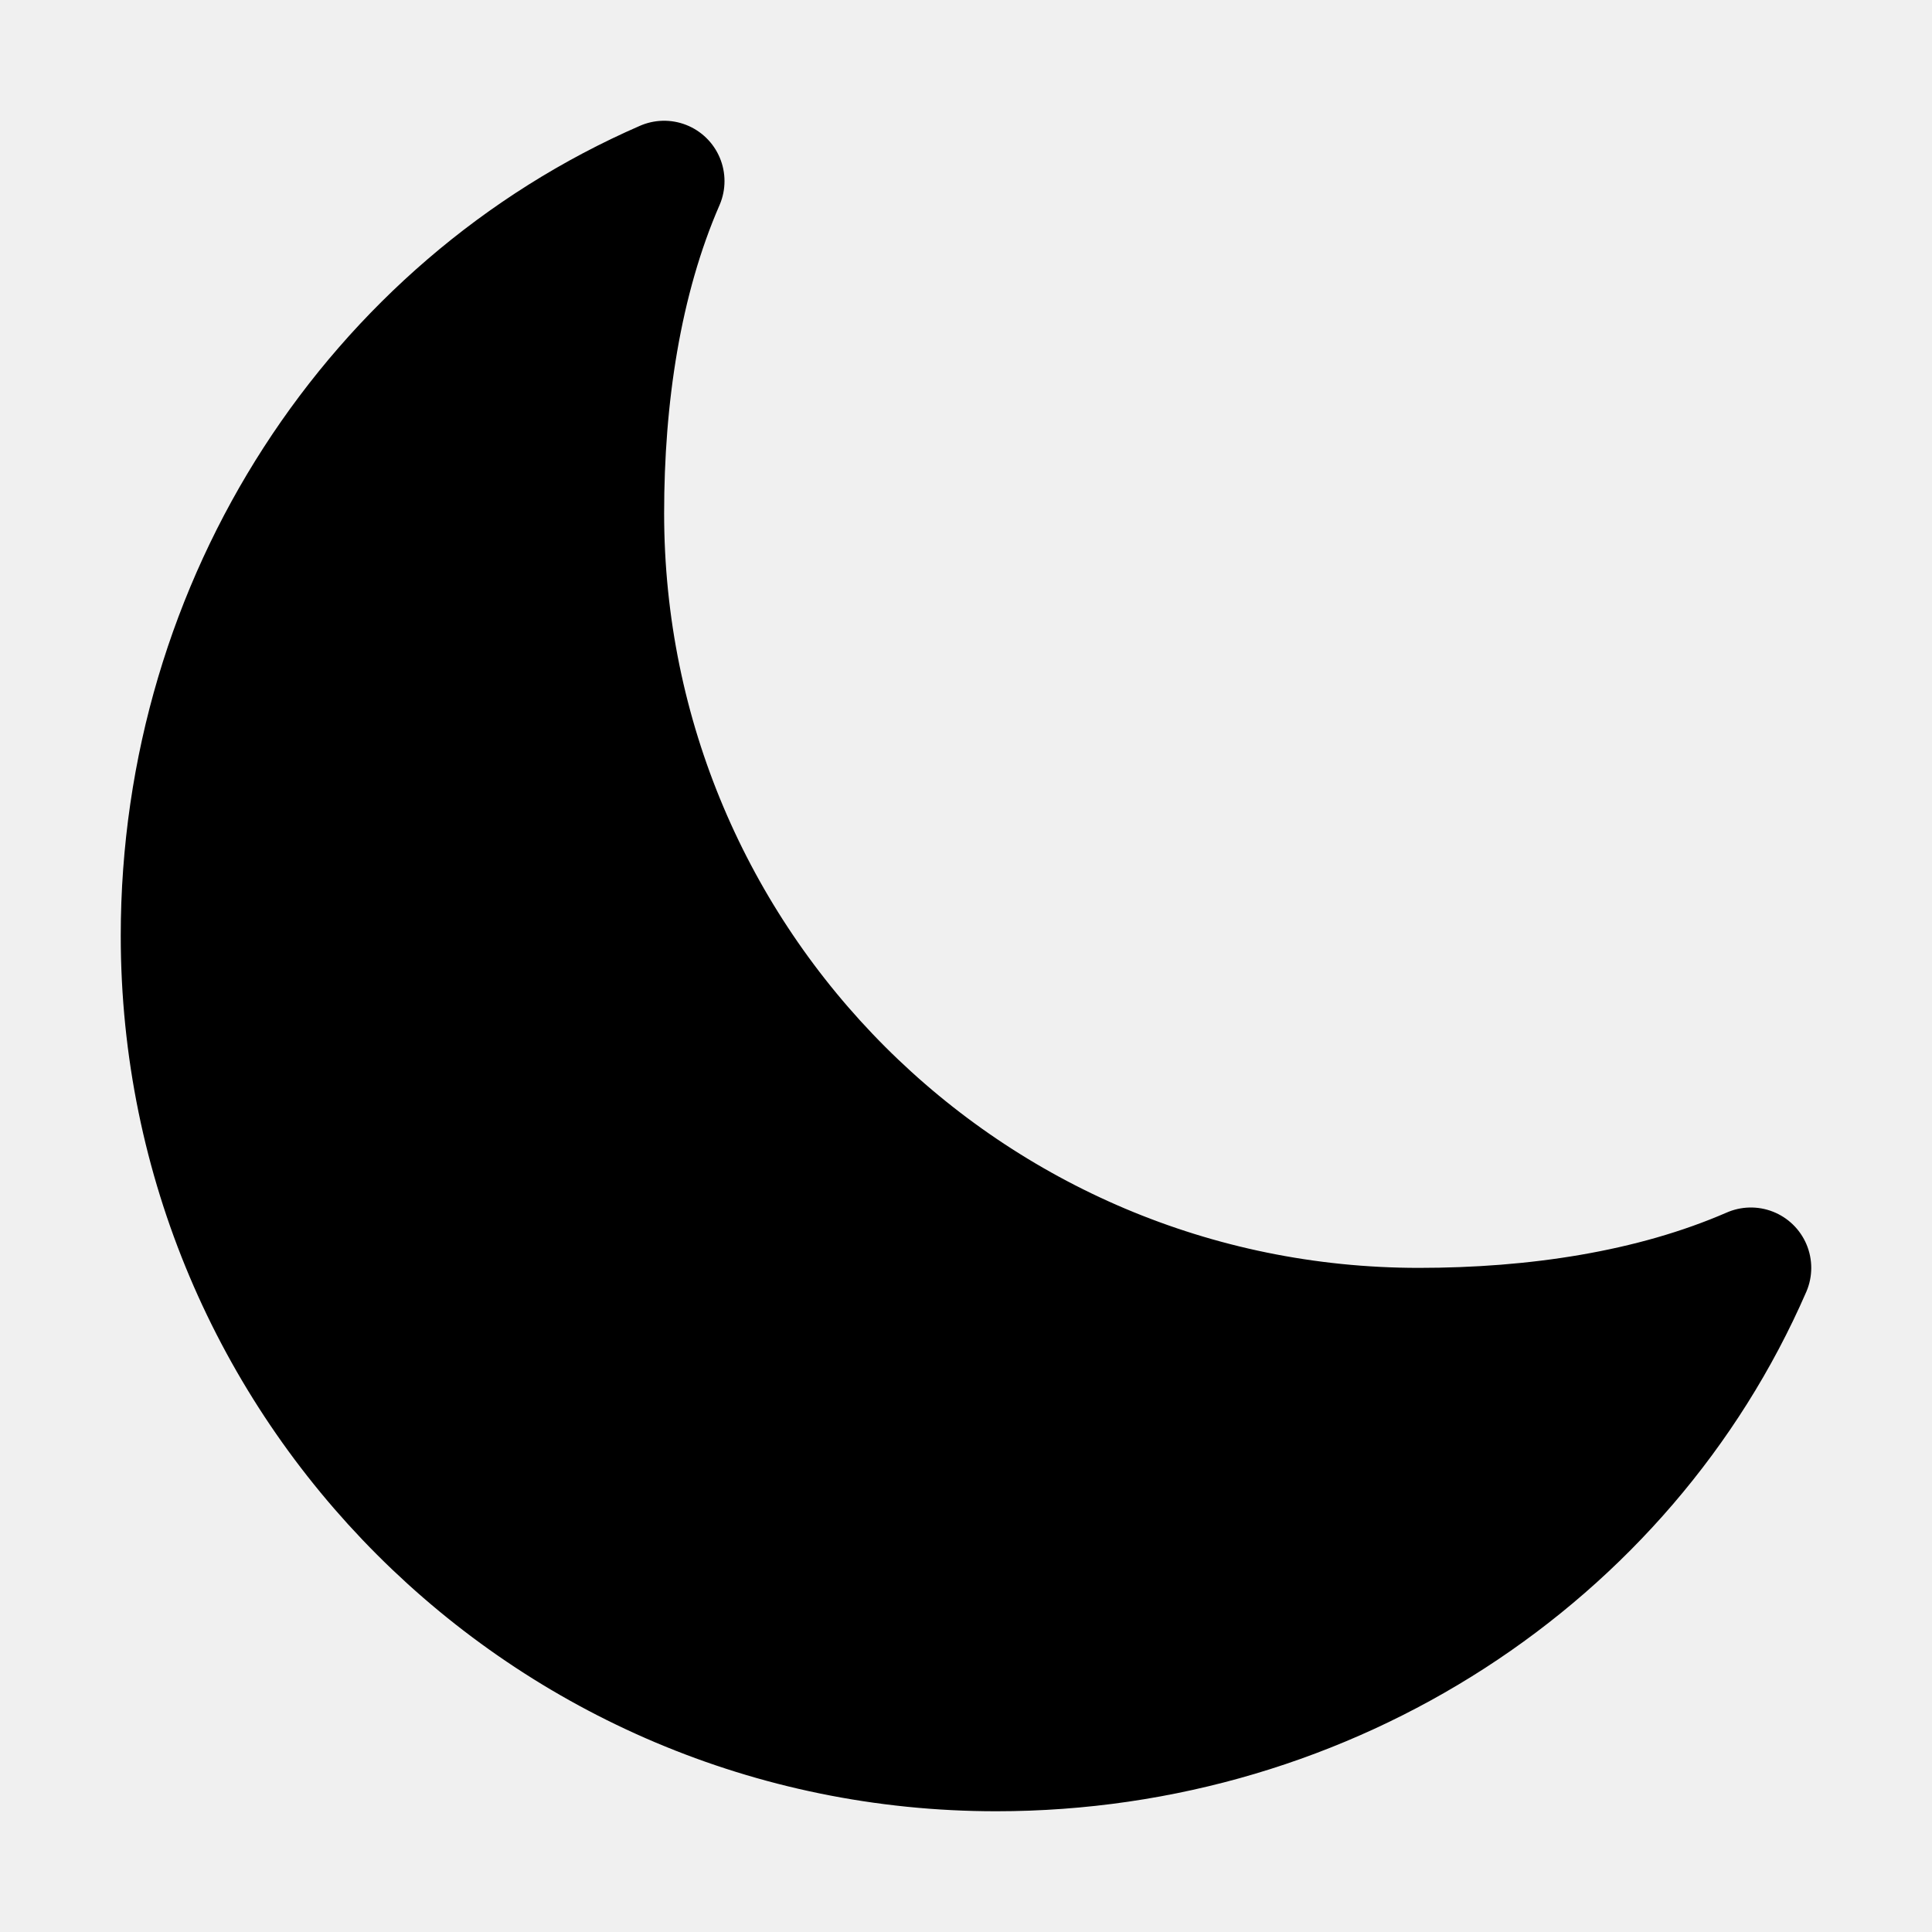
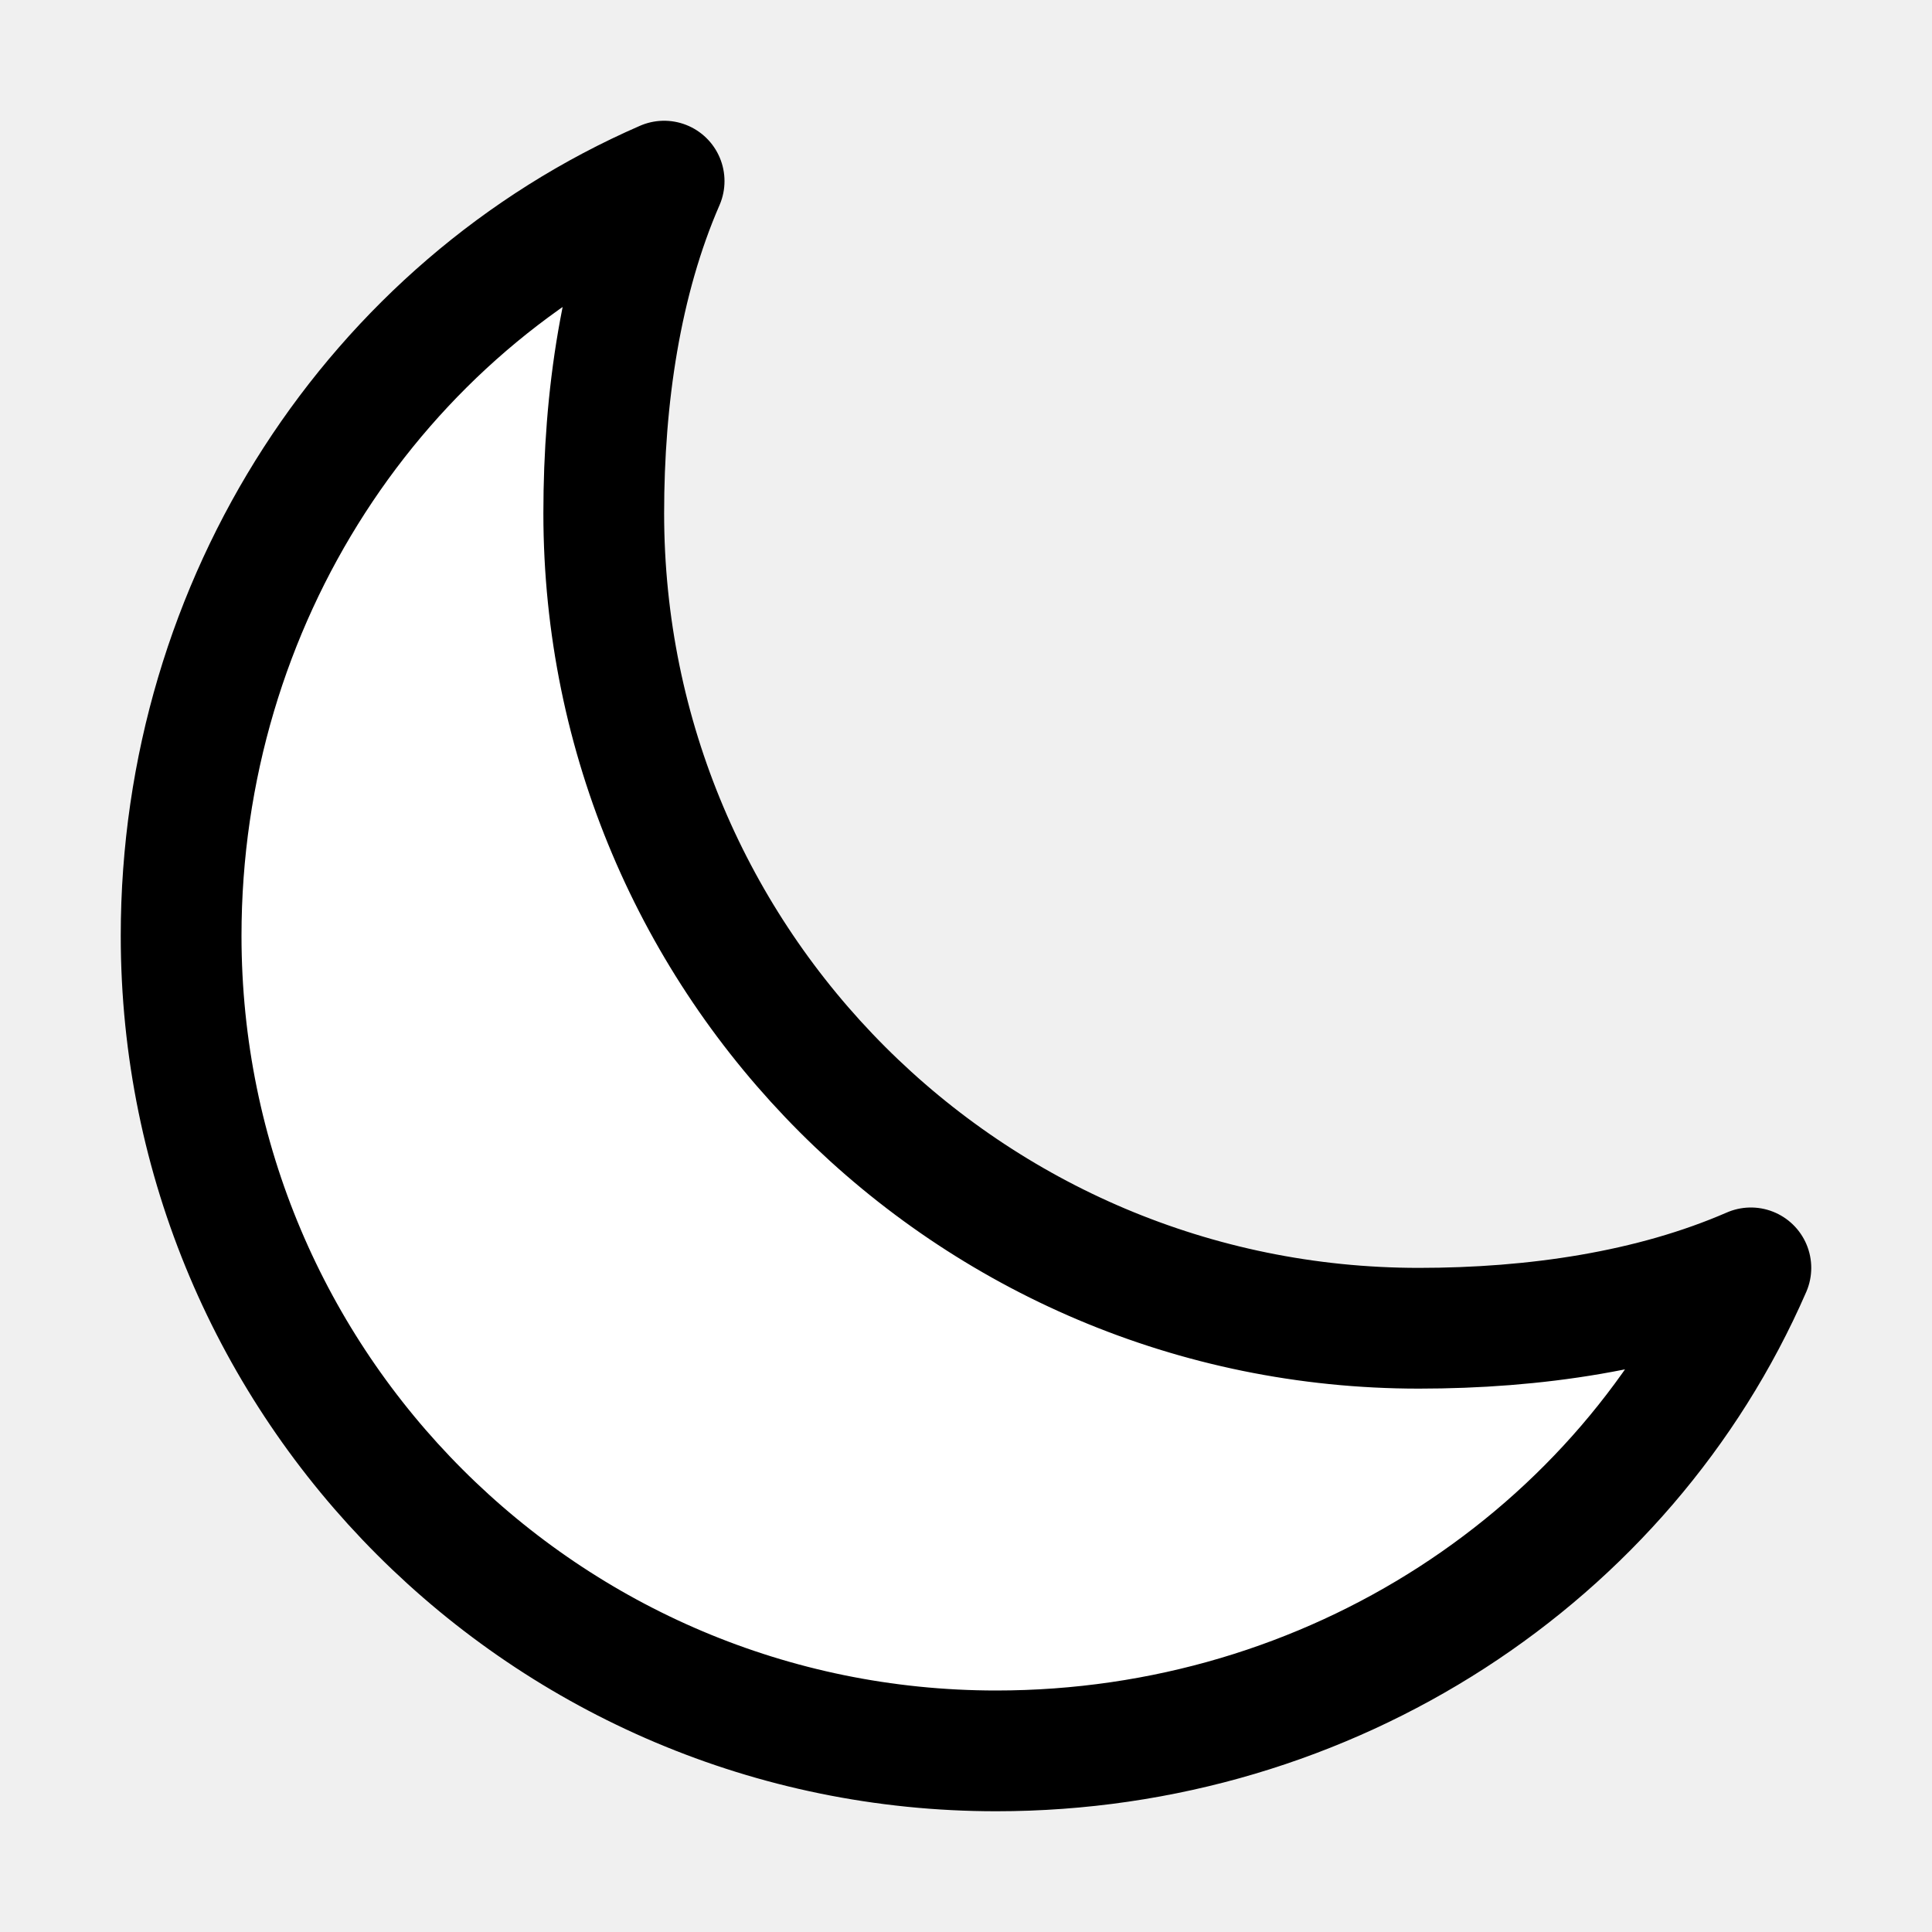
<svg xmlns="http://www.w3.org/2000/svg" class="ionicon" viewBox="0 0 512 512">
-   <path d="M160 136c0-30.62 4.51-61.61 16-88C99.57 81.27 48 159.32 48 248c0 119.29 96.71 216 216 216 88.68 0 166.73-51.57 200-128-26.39 11.49-57.38 16-88 16-119.29 0-216-96.71-216-216z" fill="black" stroke="currentColor" stroke-linecap="round" stroke-linejoin="round" stroke-width="32" />
+   <path d="M160 136c0-30.62 4.51-61.61 16-88C99.57 81.27 48 159.32 48 248c0 119.29 96.71 216 216 216 88.68 0 166.73-51.57 200-128-26.39 11.49-57.38 16-88 16-119.29 0-216-96.71-216-216z" fill="white" stroke="currentColor" stroke-linecap="round" stroke-linejoin="round" stroke-width="32" />
</svg>
